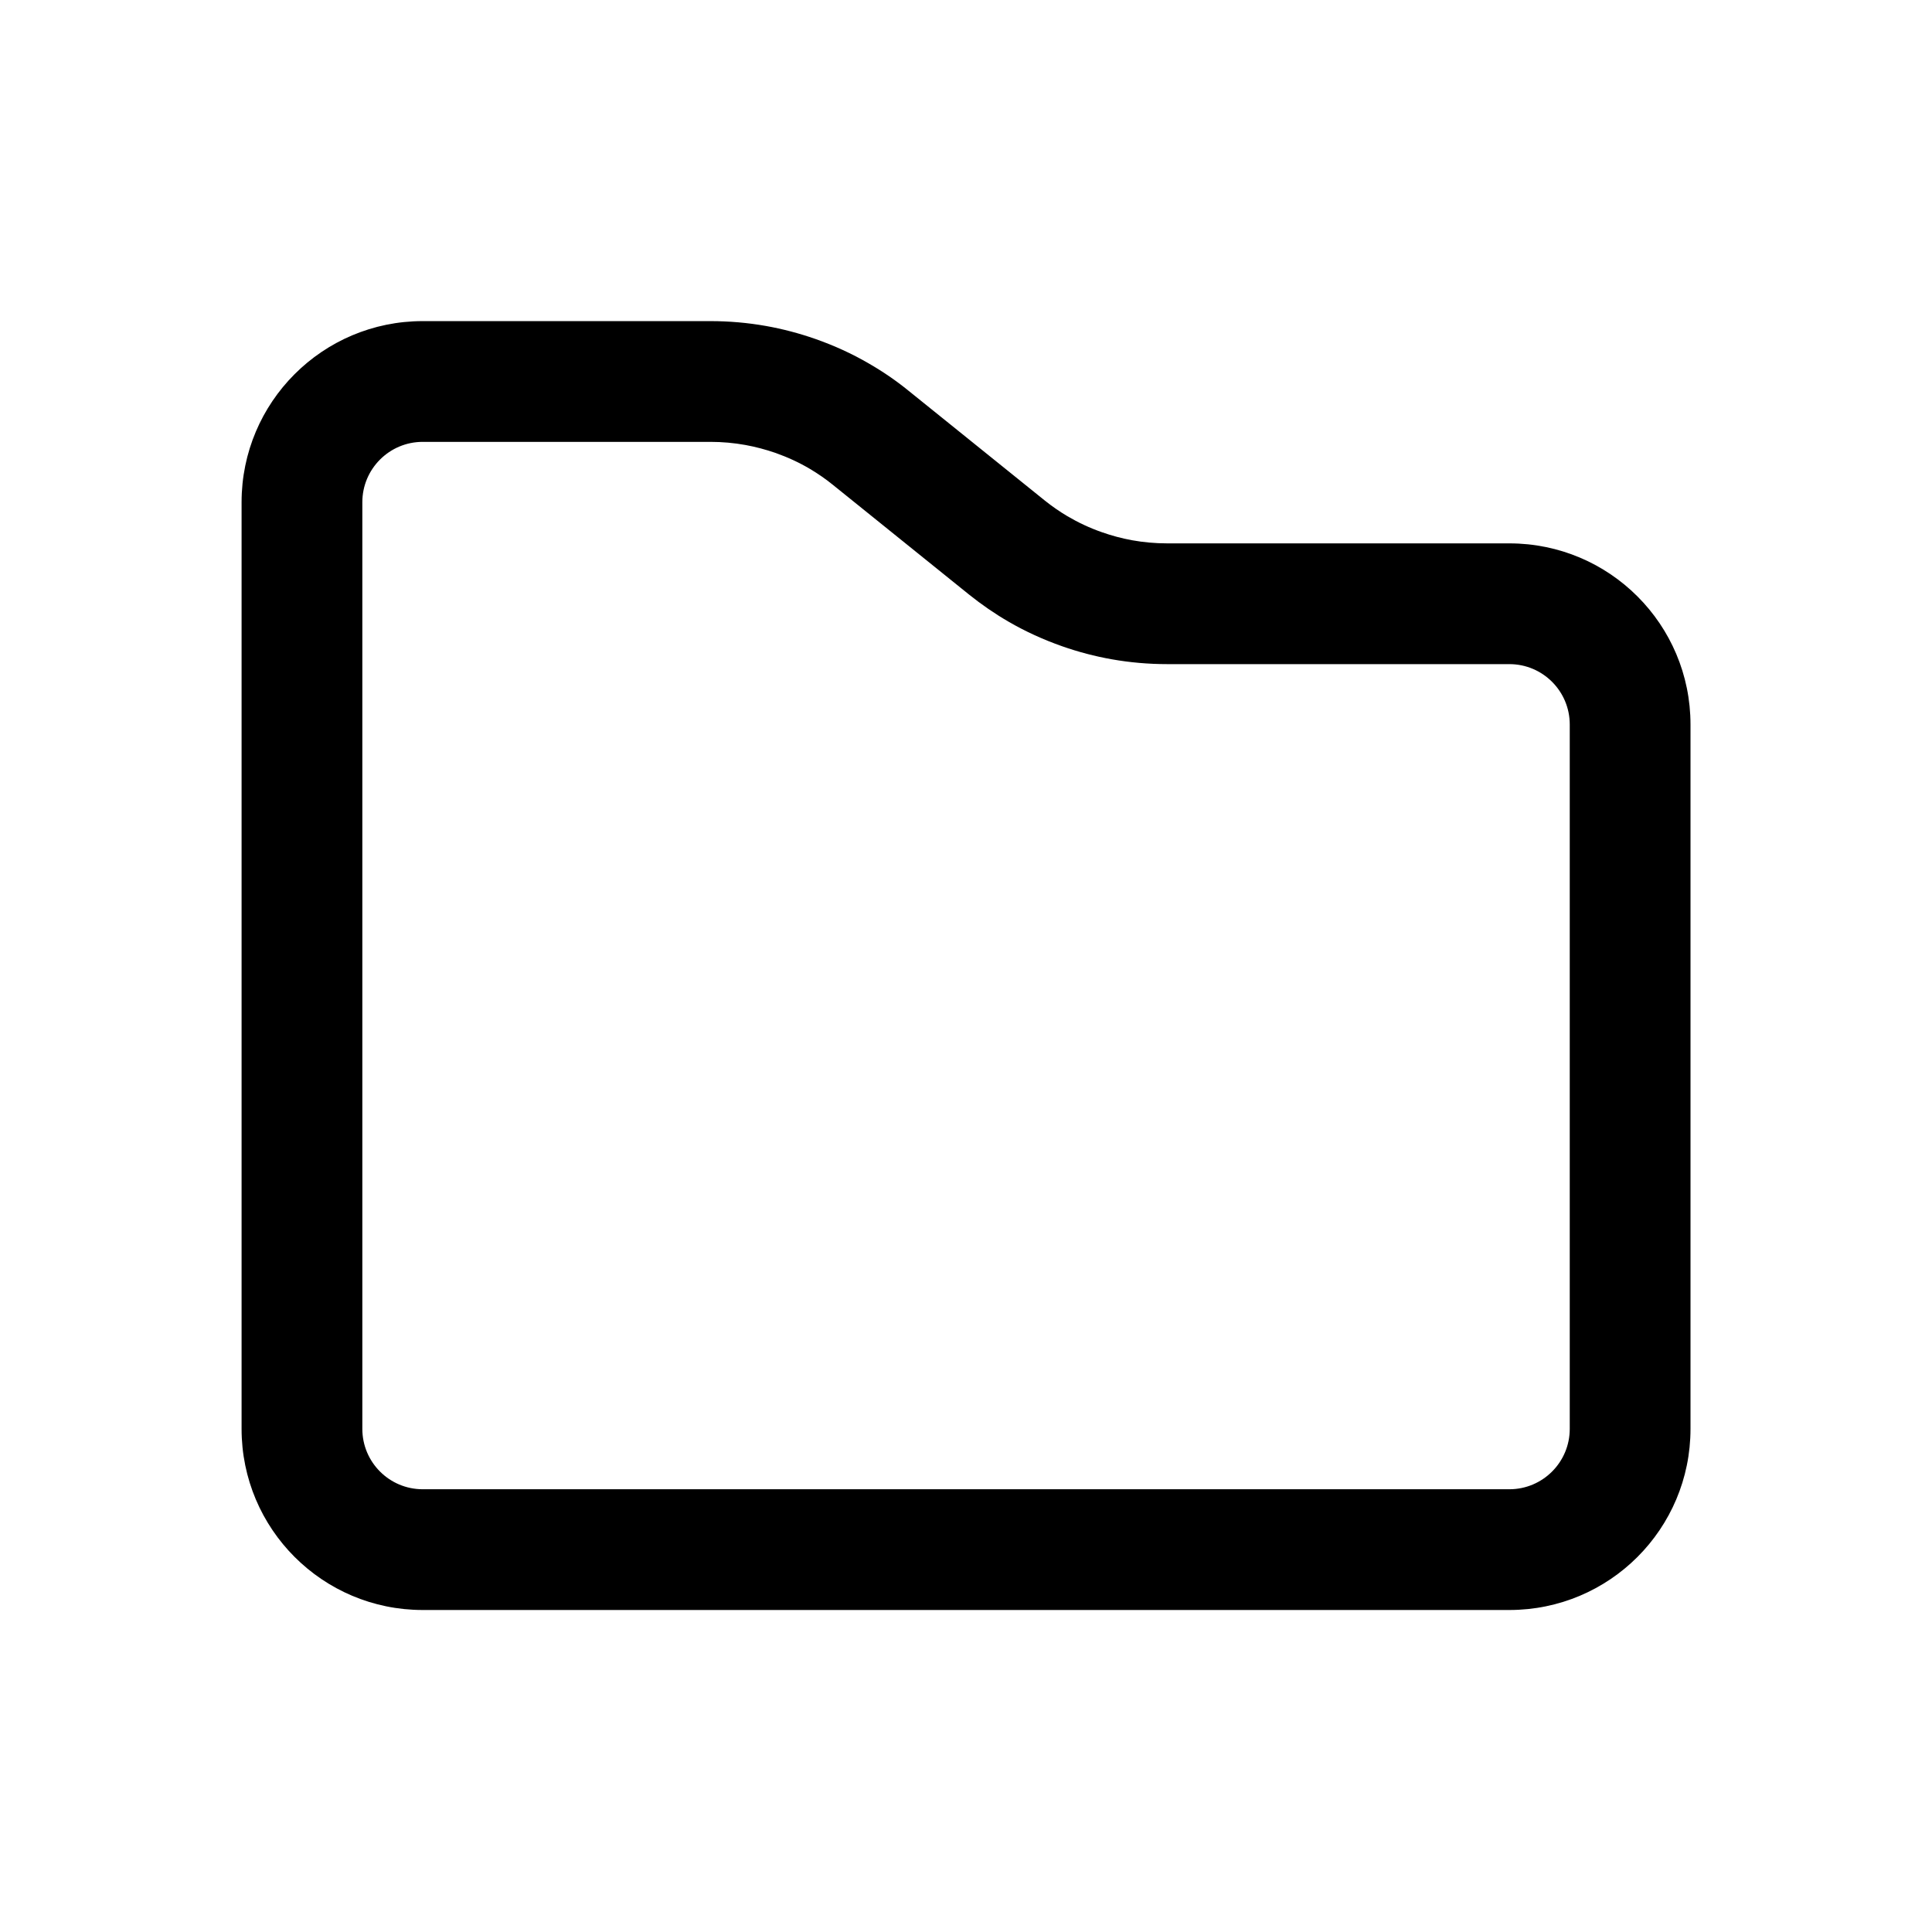
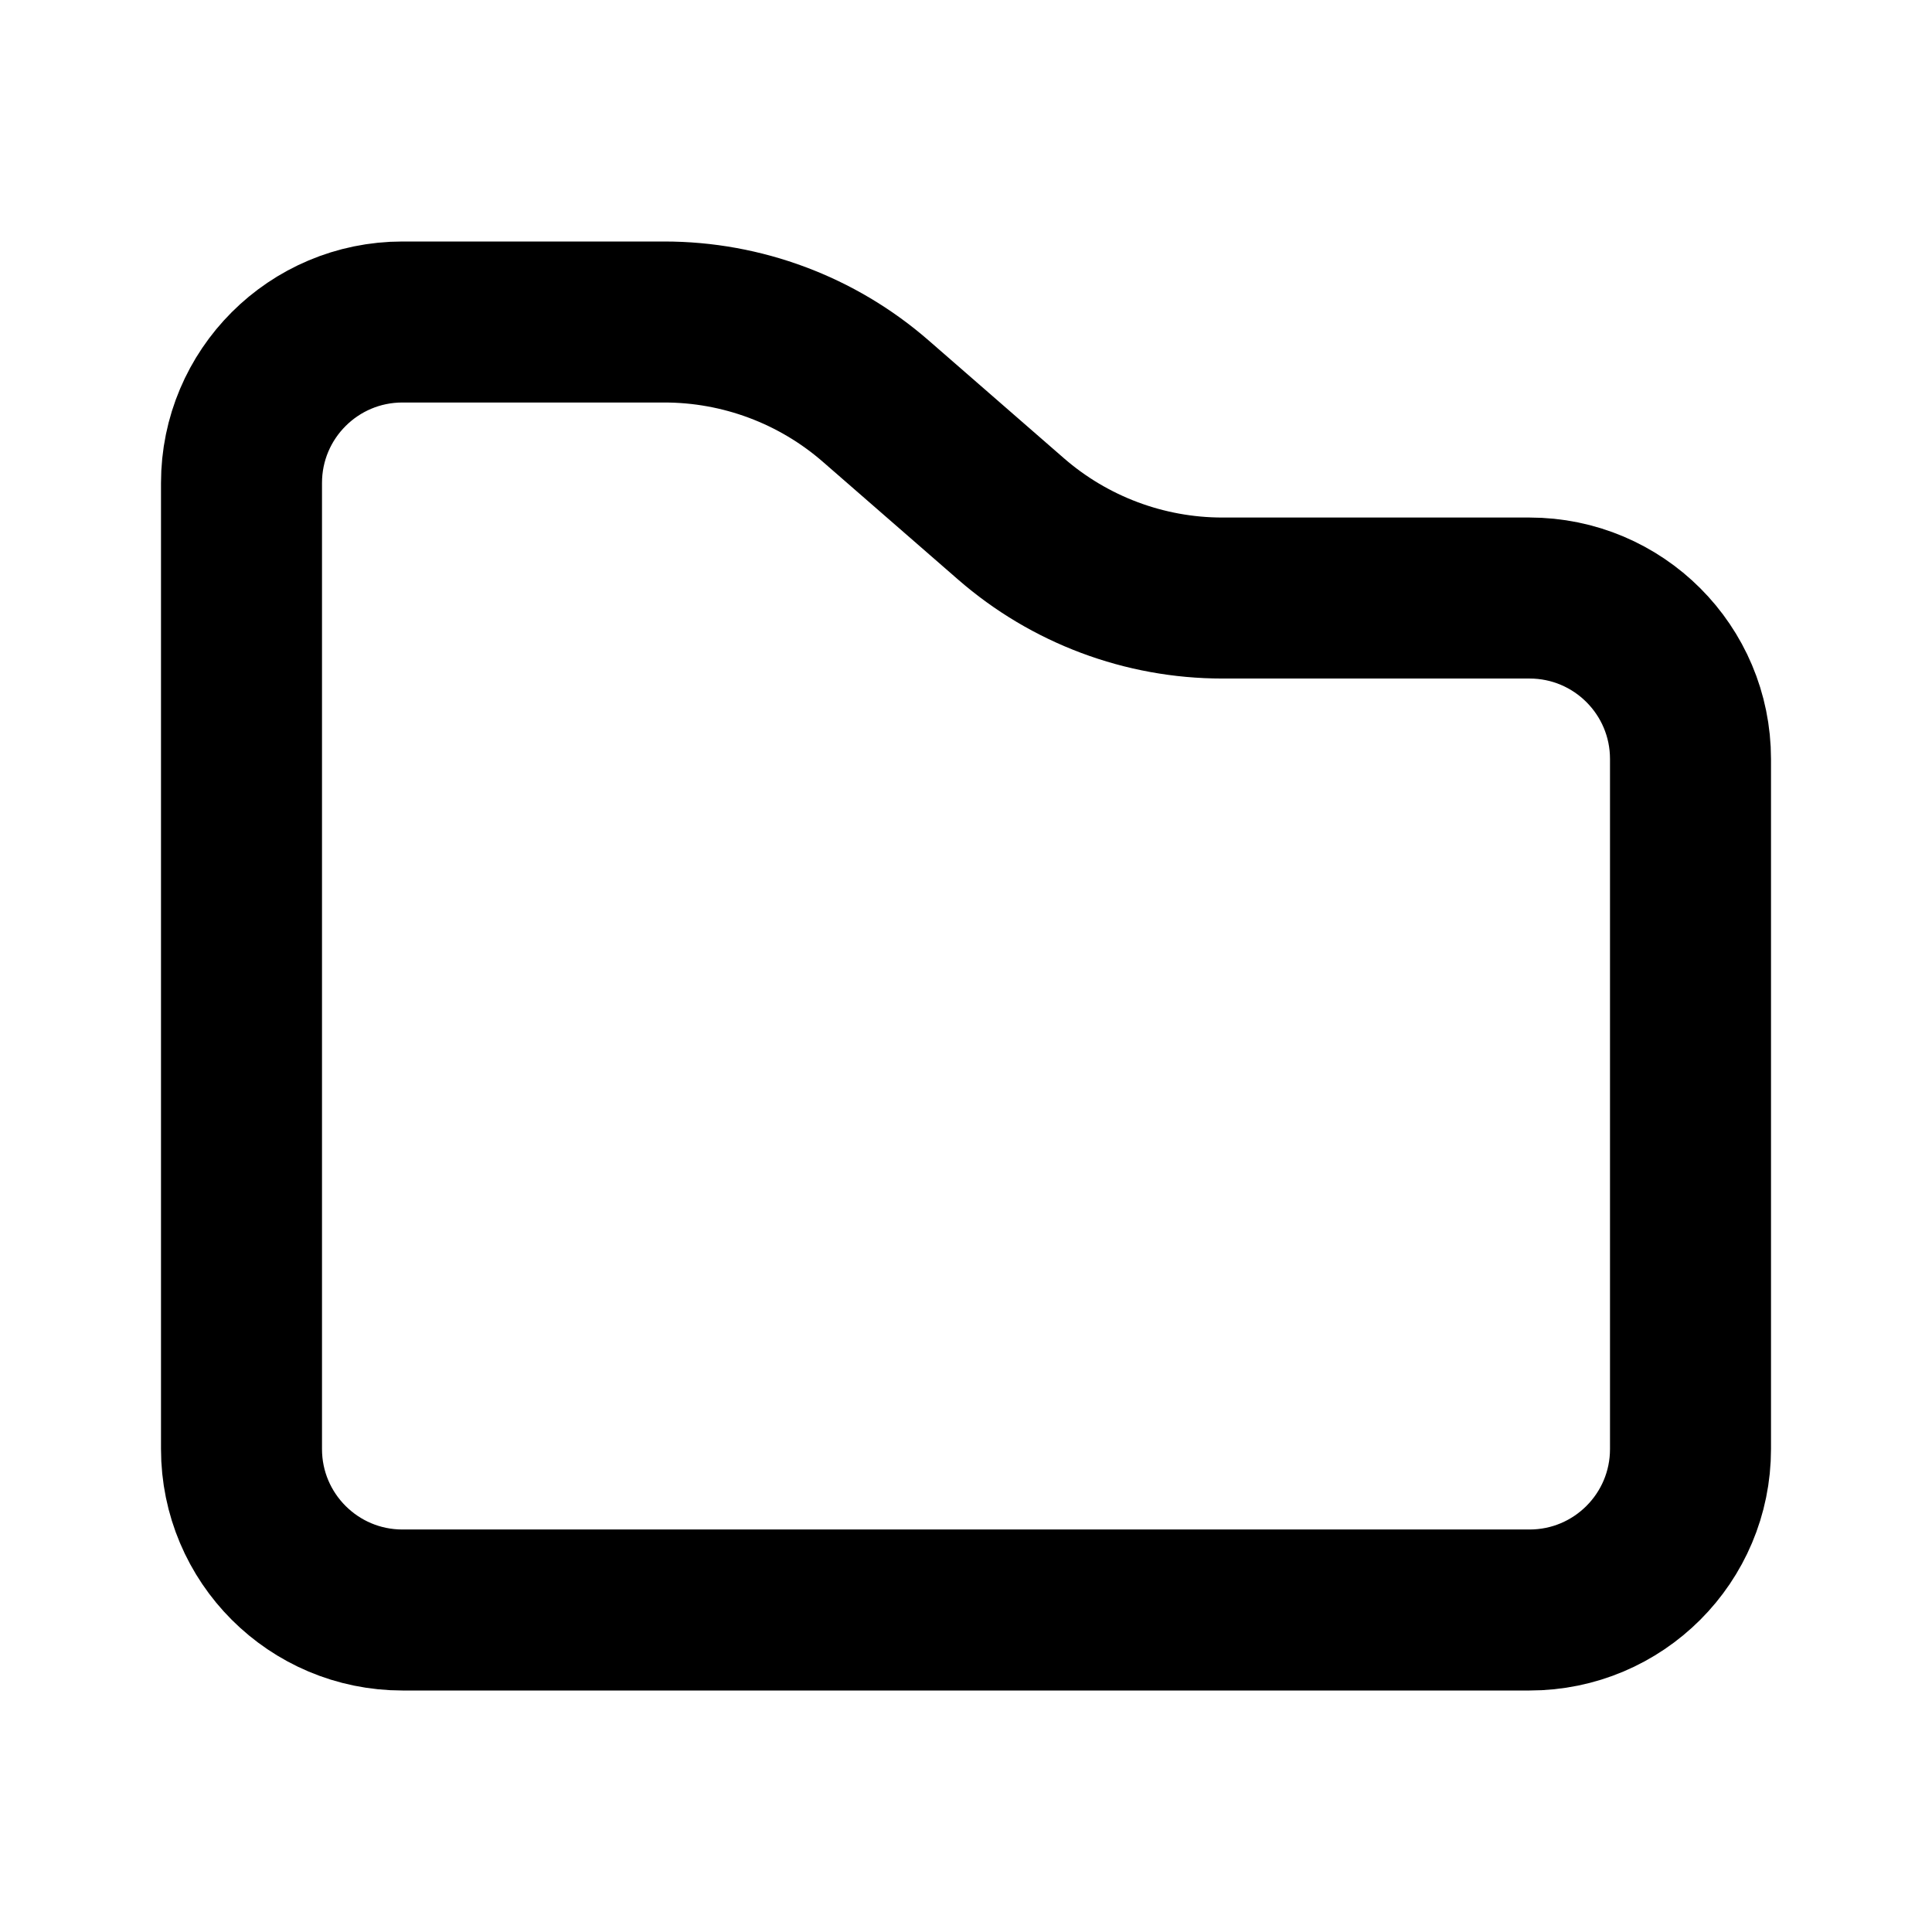
<svg xmlns="http://www.w3.org/2000/svg" viewBox="0 0 24 24" fill="none">
-   <path id="矢量 9(边框)" d="M3.001 6.239L3.001 17.75C3.001 18.993 4.008 20 5.251 20L18.75 20C19.993 20 21 18.993 21 17.75L21 9C21 7.757 19.993 6.75 18.75 6.75L14.5 6.75C14.352 6.75 14.206 6.737 14.062 6.711C13.937 6.688 13.812 6.655 13.69 6.612C13.538 6.559 13.395 6.492 13.259 6.412C13.161 6.354 13.068 6.289 12.979 6.218L11.285 4.853C11.13 4.727 10.966 4.615 10.794 4.516C10.585 4.394 10.363 4.293 10.13 4.211C9.927 4.14 9.722 4.086 9.513 4.049C9.287 4.009 9.057 3.989 8.824 3.989L5.251 3.989C4.008 3.989 3.001 4.996 3.001 6.239ZM5.251 18.5C4.837 18.5 4.501 18.164 4.501 17.75L4.501 6.239C4.501 5.825 4.837 5.489 5.251 5.489L8.824 5.489C8.972 5.489 9.118 5.502 9.261 5.528C9.387 5.551 9.511 5.584 9.633 5.626C9.785 5.68 9.929 5.746 10.065 5.827C10.162 5.885 10.255 5.949 10.344 6.021L12.038 7.386C12.194 7.511 12.358 7.624 12.529 7.723C12.739 7.845 12.961 7.946 13.194 8.028C13.396 8.099 13.602 8.153 13.811 8.19C14.037 8.23 14.267 8.25 14.5 8.25L18.75 8.25C19.164 8.25 19.5 8.586 19.5 9L19.5 17.75C19.5 18.164 19.164 18.5 18.75 18.5L5.251 18.5Z" fill="currentColor" fill-rule="evenodd" />
+   <path id="矢量 22" d="M3 18C3 19.105 3.895 20 5 20L19 20C20.105 20 21 19.105 21 18L21 9.429C21 8.324 20.105 7.429 19 7.429L15.185 7.429C14.219 7.429 13.286 7.079 12.558 6.445L10.879 4.983C10.151 4.349 9.218 4 8.253 4L5 4C3.895 4 3 4.895 3 6L3 18Z" stroke="currentColor" stroke-width="2" />
</svg>
